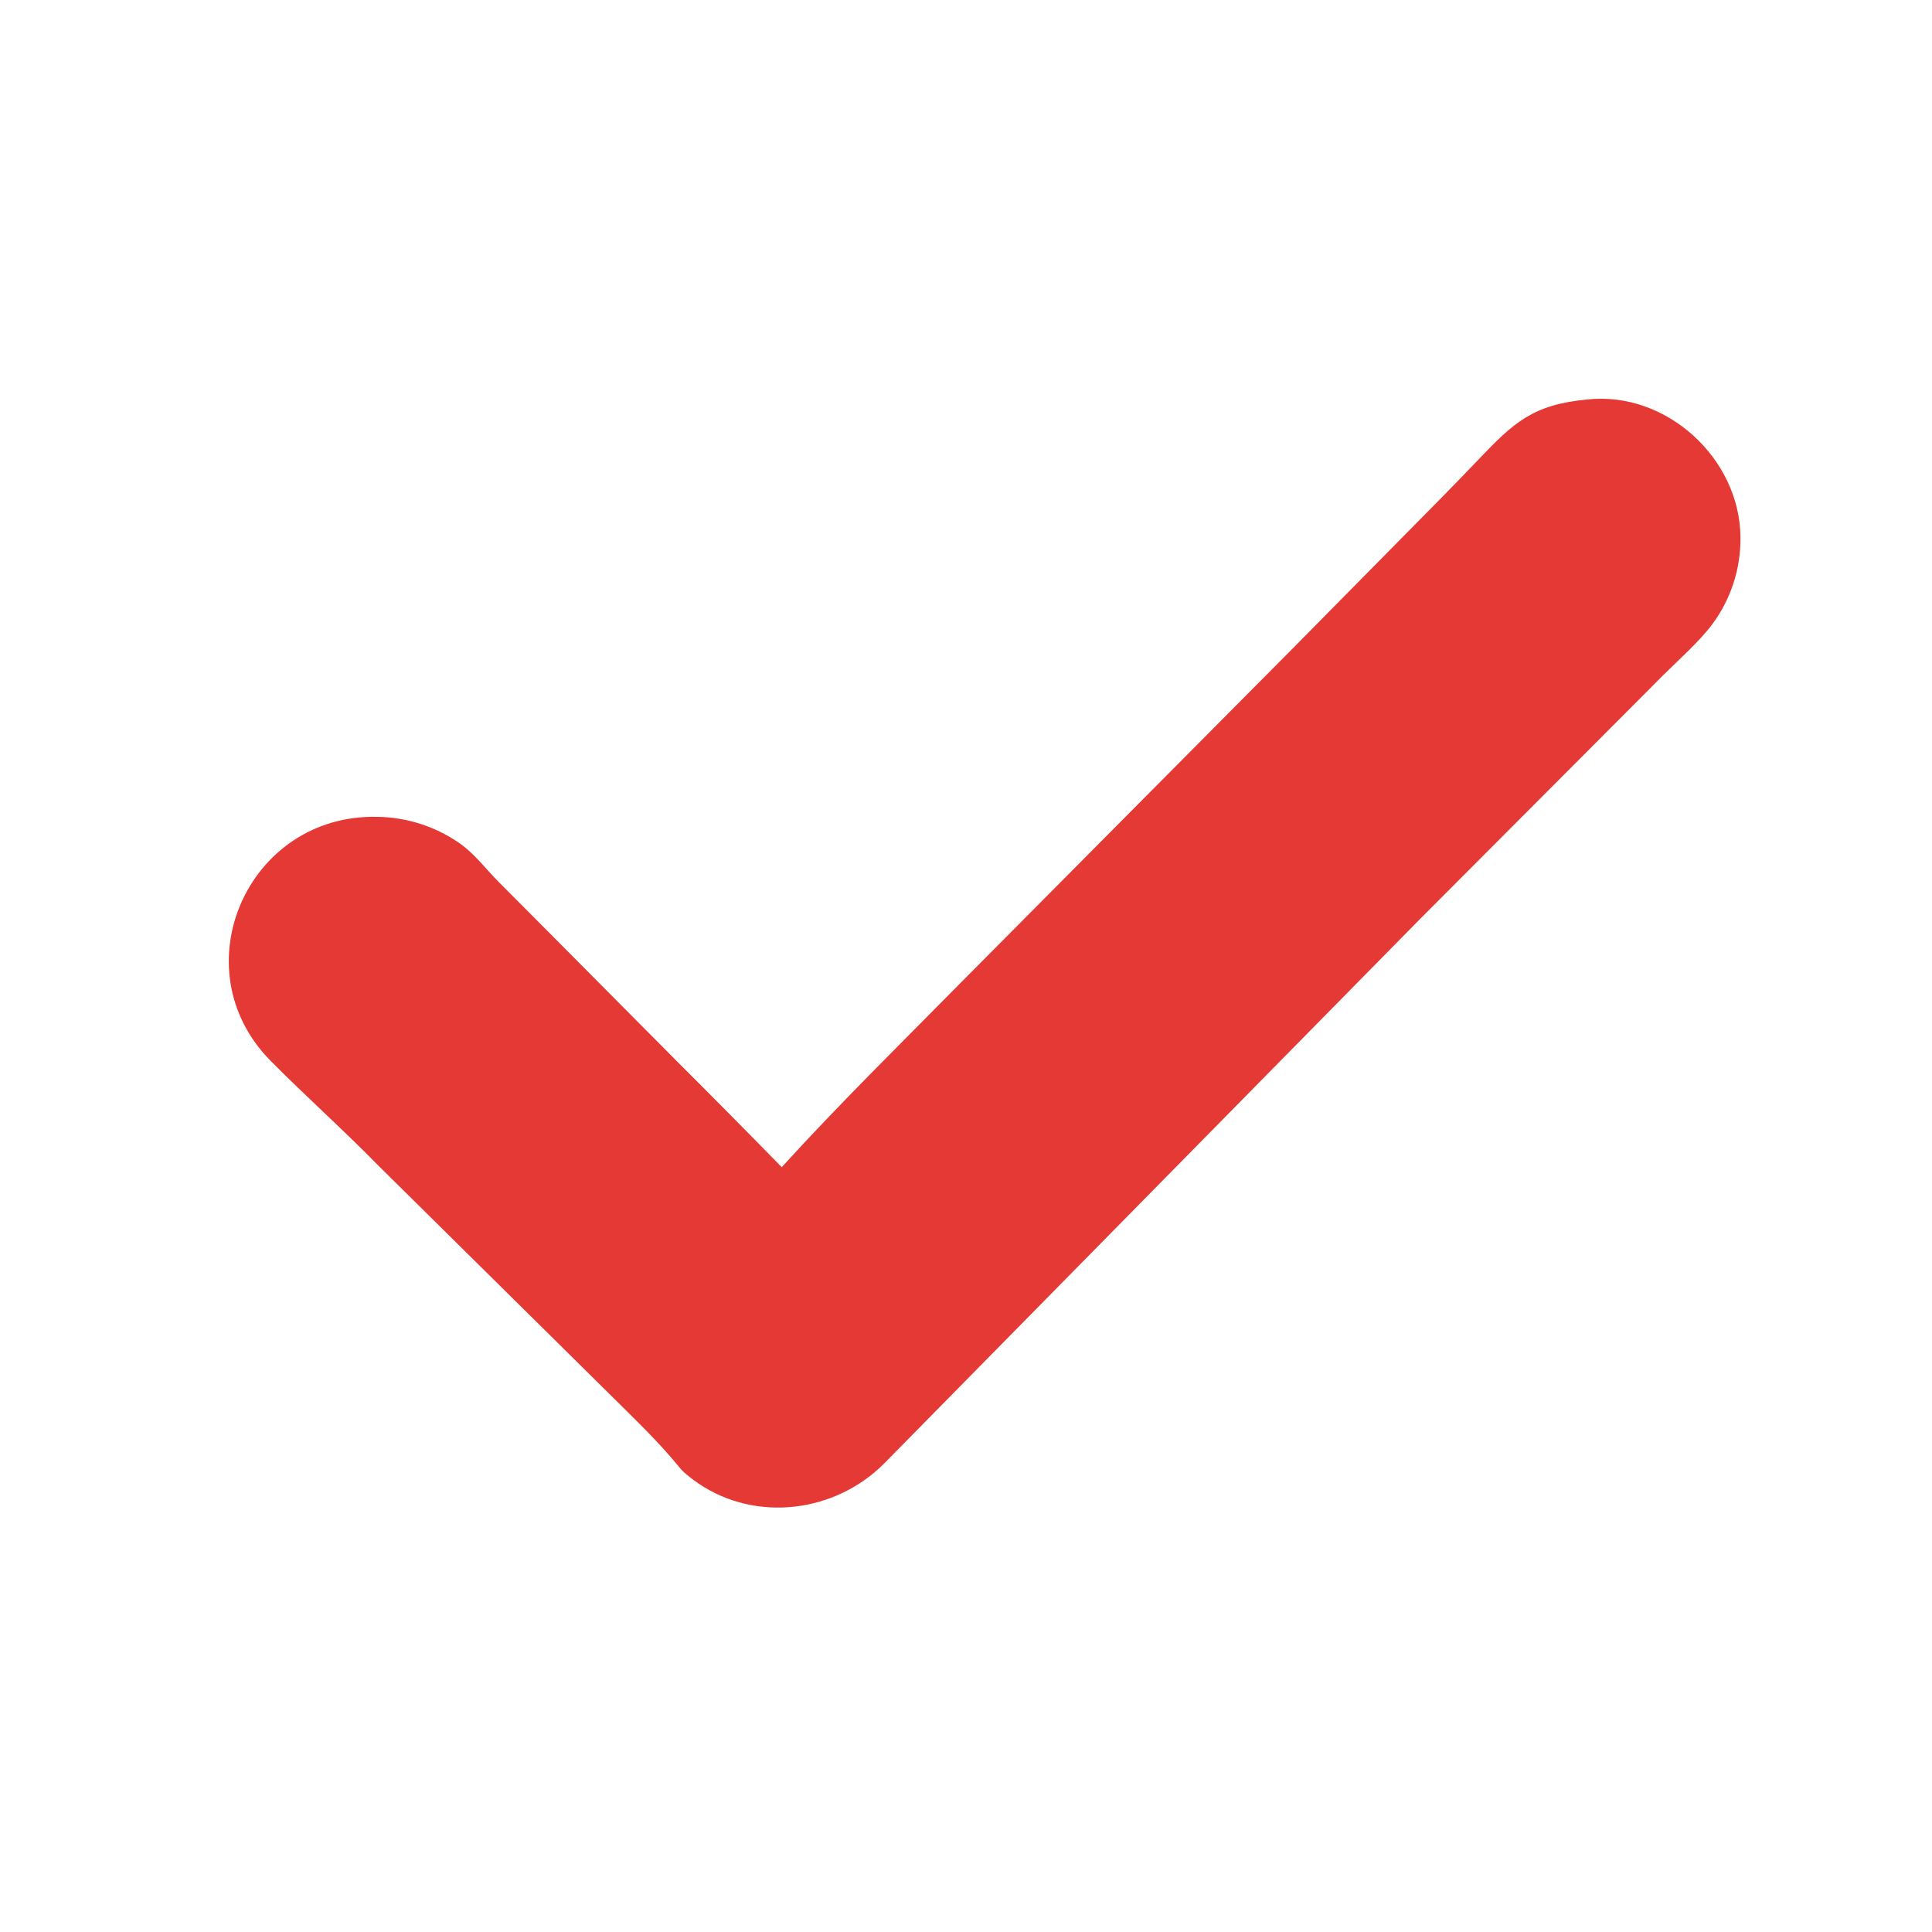
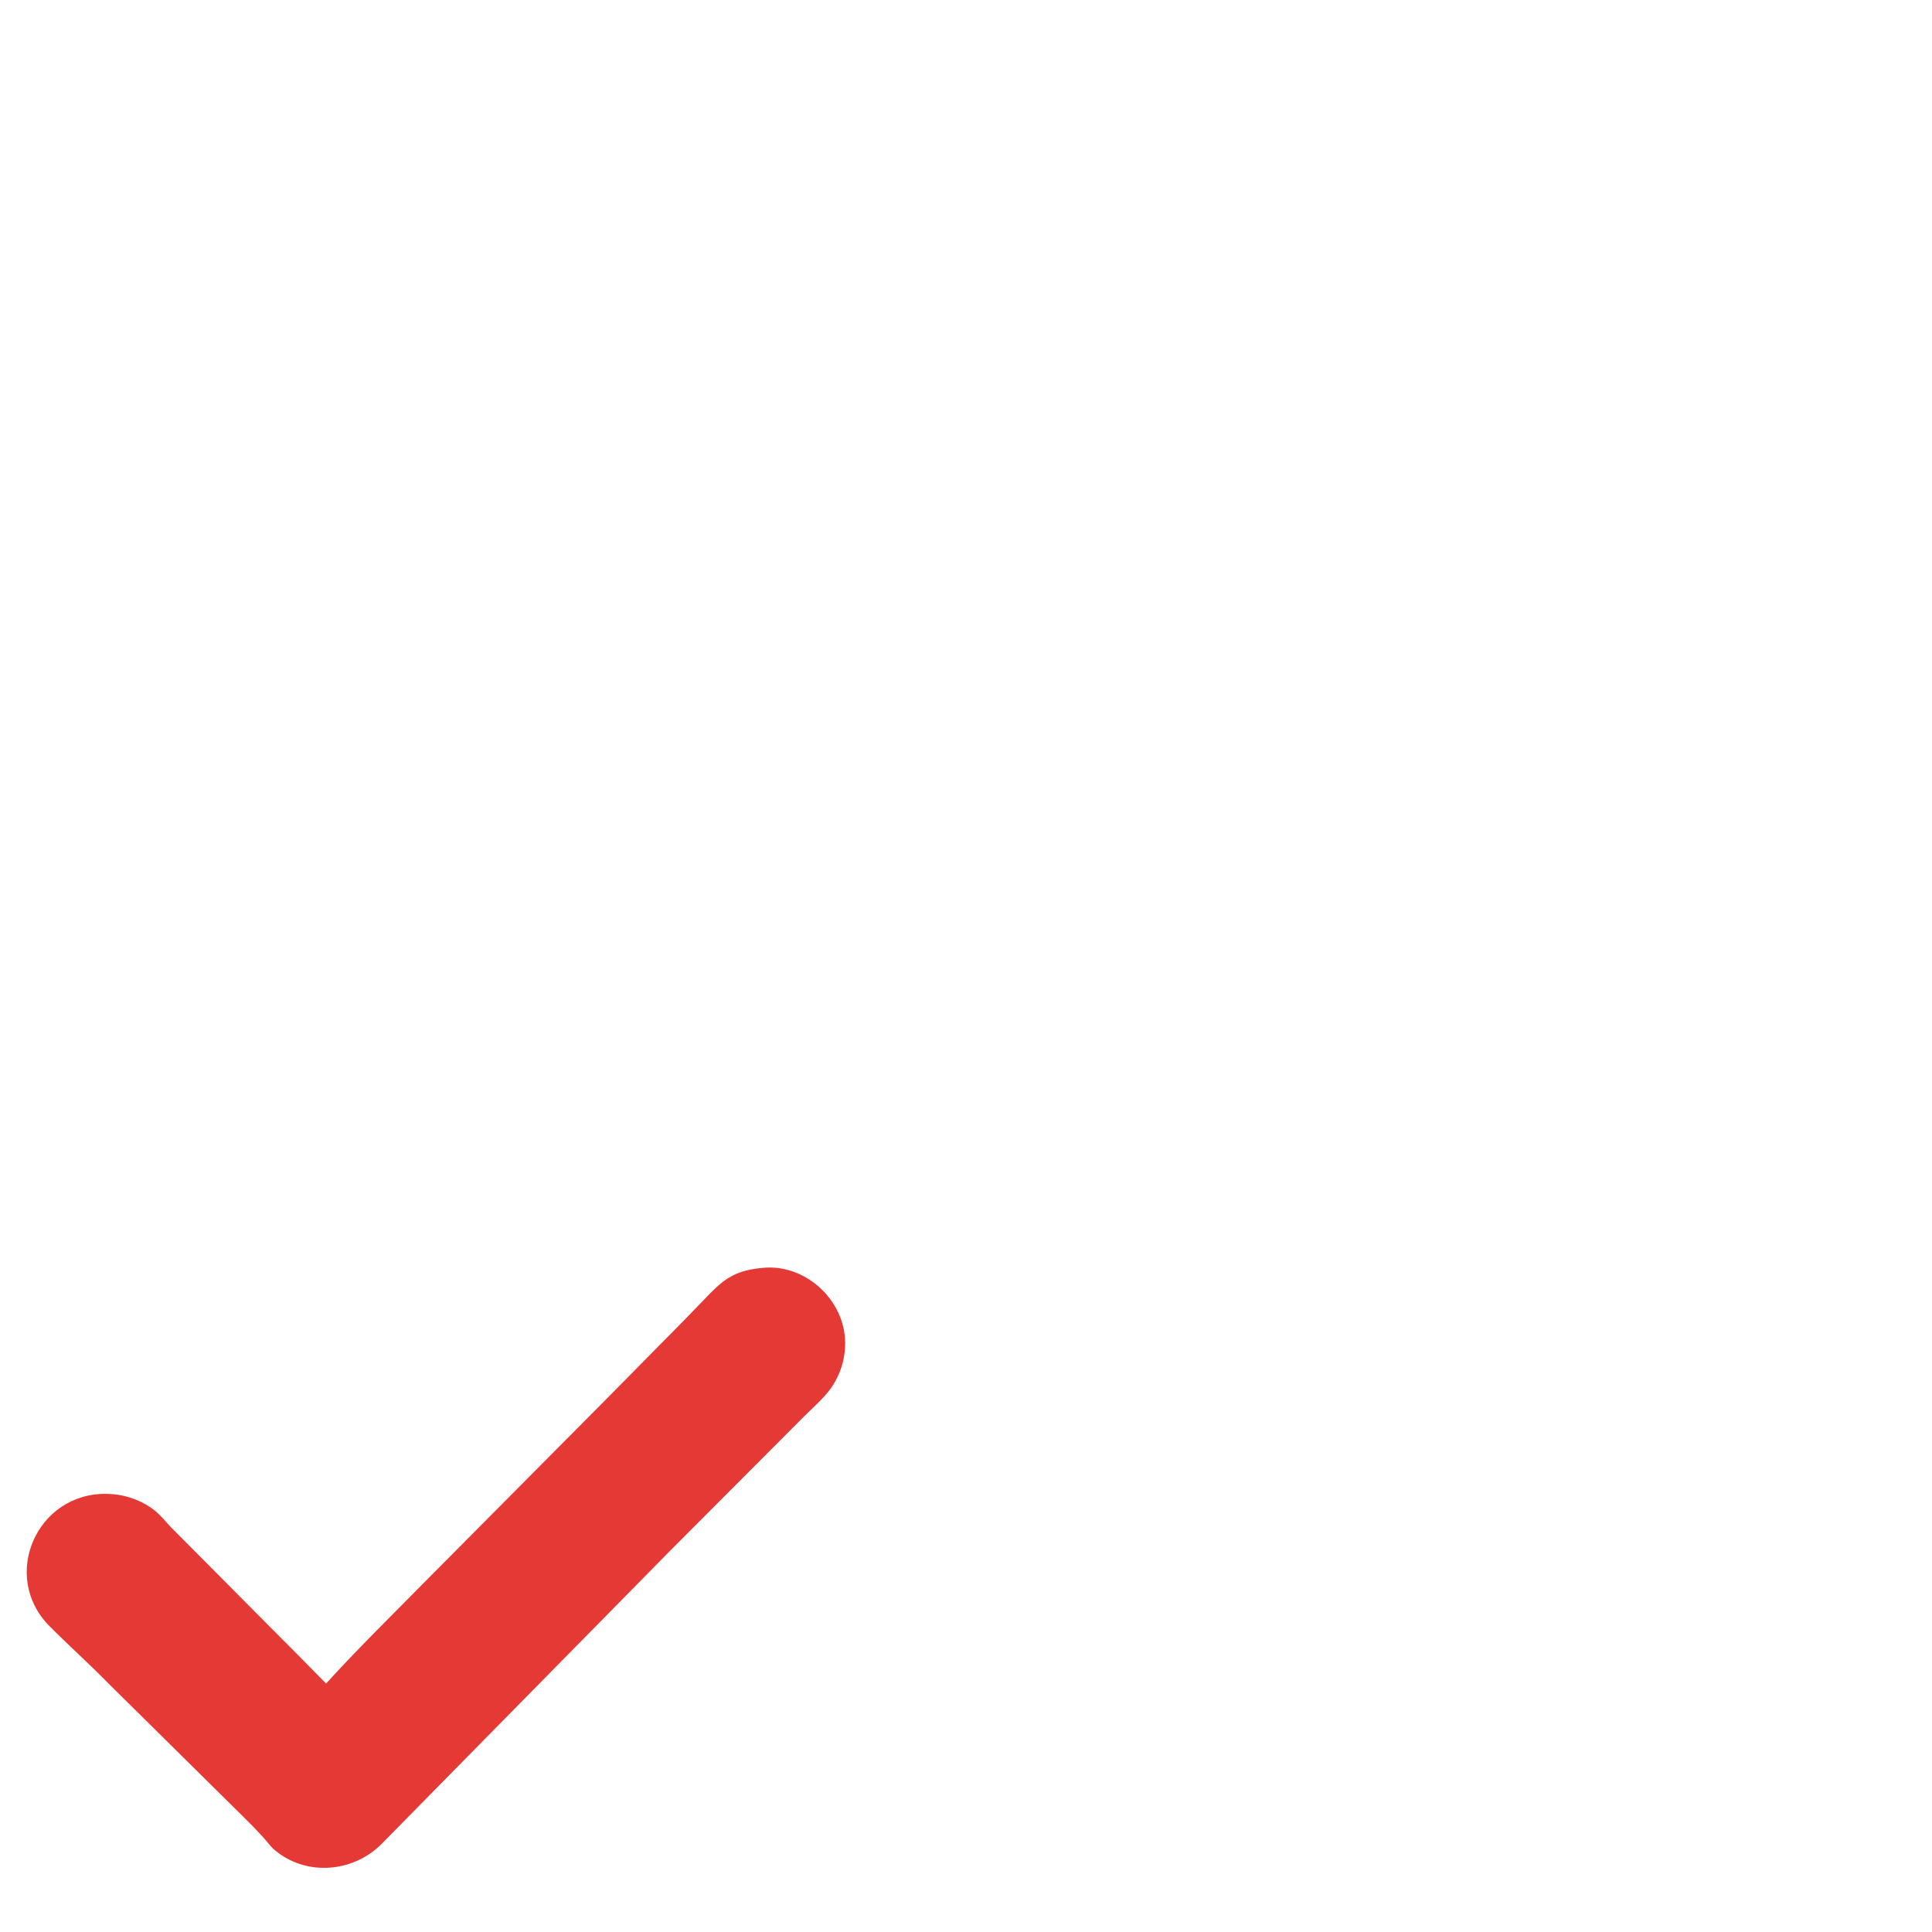
<svg xmlns="http://www.w3.org/2000/svg" viewBox="0 0 2048 2048">
-   <path transform="translate(0,0)" fill="rgb(229,57,53)" d="M 1683.12 423.405 C 1766.49 414.703 1844.18 485.678 1844.99 569.464 C 1845.36 602.77 1834.79 635.278 1814.91 662.001 C 1800.8 680.702 1778.84 699.972 1761.99 716.797 C 1742.85 735.926 1723.87 755.253 1704.68 774.316 L 1505.04 974.447 L 937.648 1550.94 C 885.821 1603.41 801.659 1614.32 740.117 1572.35 C 734.515 1568.53 725.043 1561.47 720.799 1556.21 C 698.347 1528.42 672.674 1504.21 647.373 1479.01 L 400.37 1234.88 C 363.598 1197.28 323.723 1161.8 286.807 1124.46 C 190.252 1026.8 262.315 862.758 399.909 865.877 C 430.679 866.275 460.647 875.747 486.057 893.106 C 503.461 905.073 514.267 920.546 528.588 934.861 C 547.395 953.658 566.097 972.541 584.851 991.387 L 717.863 1125.3 C 755.041 1162.38 791.983 1199.7 828.685 1237.25 C 891.016 1168.76 955.939 1105.18 1020.8 1039.35 L 1372.38 685.32 L 1529.78 525.826 C 1542.2 513.131 1554.56 500.372 1566.85 487.549 C 1604.81 447.61 1625.13 428.774 1683.12 423.405 z" />
+   <g transform="translate(-102.99,1114.79) scale(0.5414)">
+     <path transform="translate(0,0)" fill="rgb(229,57,53)" d="M 1683.12 423.405 C 1766.49 414.703 1844.18 485.678 1844.99 569.464 C 1845.36 602.77 1834.79 635.278 1814.91 662.001 C 1800.8 680.702 1778.84 699.972 1761.99 716.797 C 1742.85 735.926 1723.87 755.253 1704.68 774.316 L 1505.04 974.447 L 937.648 1550.94 C 885.821 1603.41 801.659 1614.32 740.117 1572.35 C 734.515 1568.53 725.043 1561.47 720.799 1556.21 C 698.347 1528.42 672.674 1504.21 647.373 1479.01 L 400.37 1234.88 C 363.598 1197.28 323.723 1161.8 286.807 1124.46 C 190.252 1026.8 262.315 862.758 399.909 865.877 C 430.679 866.275 460.647 875.747 486.057 893.106 C 503.461 905.073 514.267 920.546 528.588 934.861 C 547.395 953.658 566.097 972.541 584.851 991.387 L 717.863 1125.3 C 755.041 1162.38 791.983 1199.7 828.685 1237.25 C 891.016 1168.76 955.939 1105.18 1020.8 1039.35 L 1372.38 685.32 L 1529.78 525.826 C 1542.2 513.131 1554.56 500.372 1566.85 487.549 C 1604.81 447.61 1625.13 428.774 1683.12 423.405 z" />
+   </g>
</svg>
